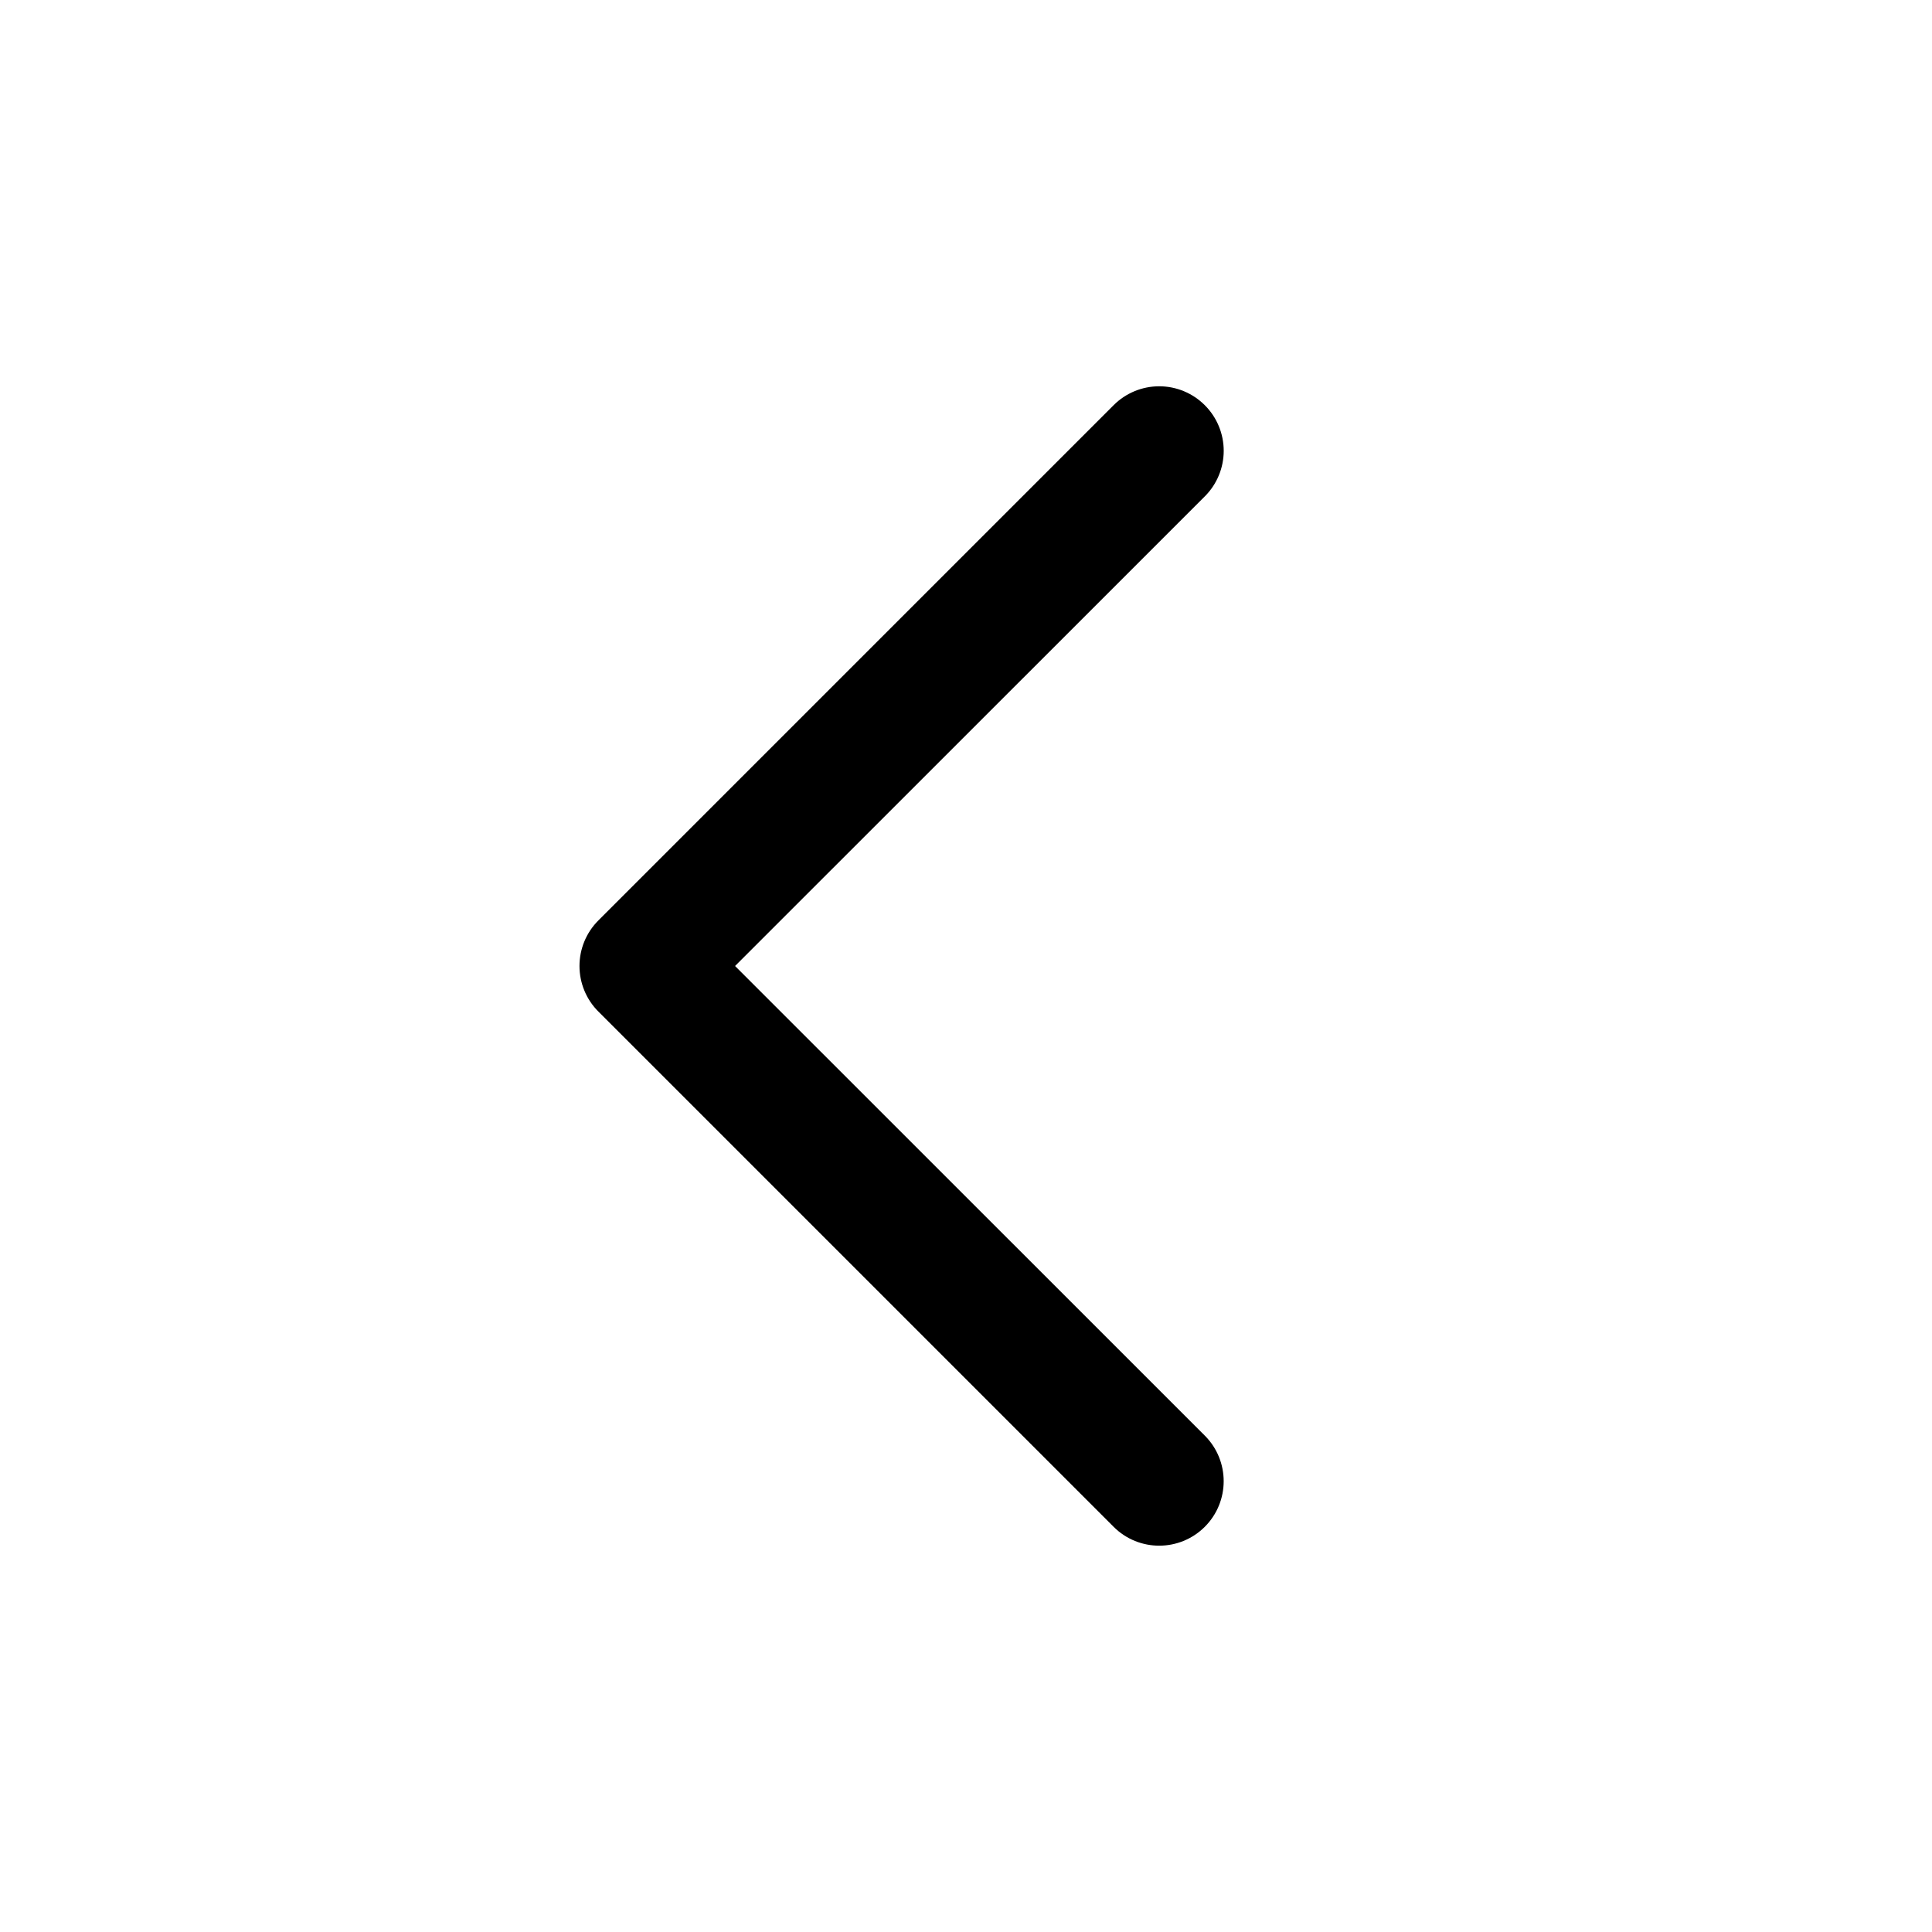
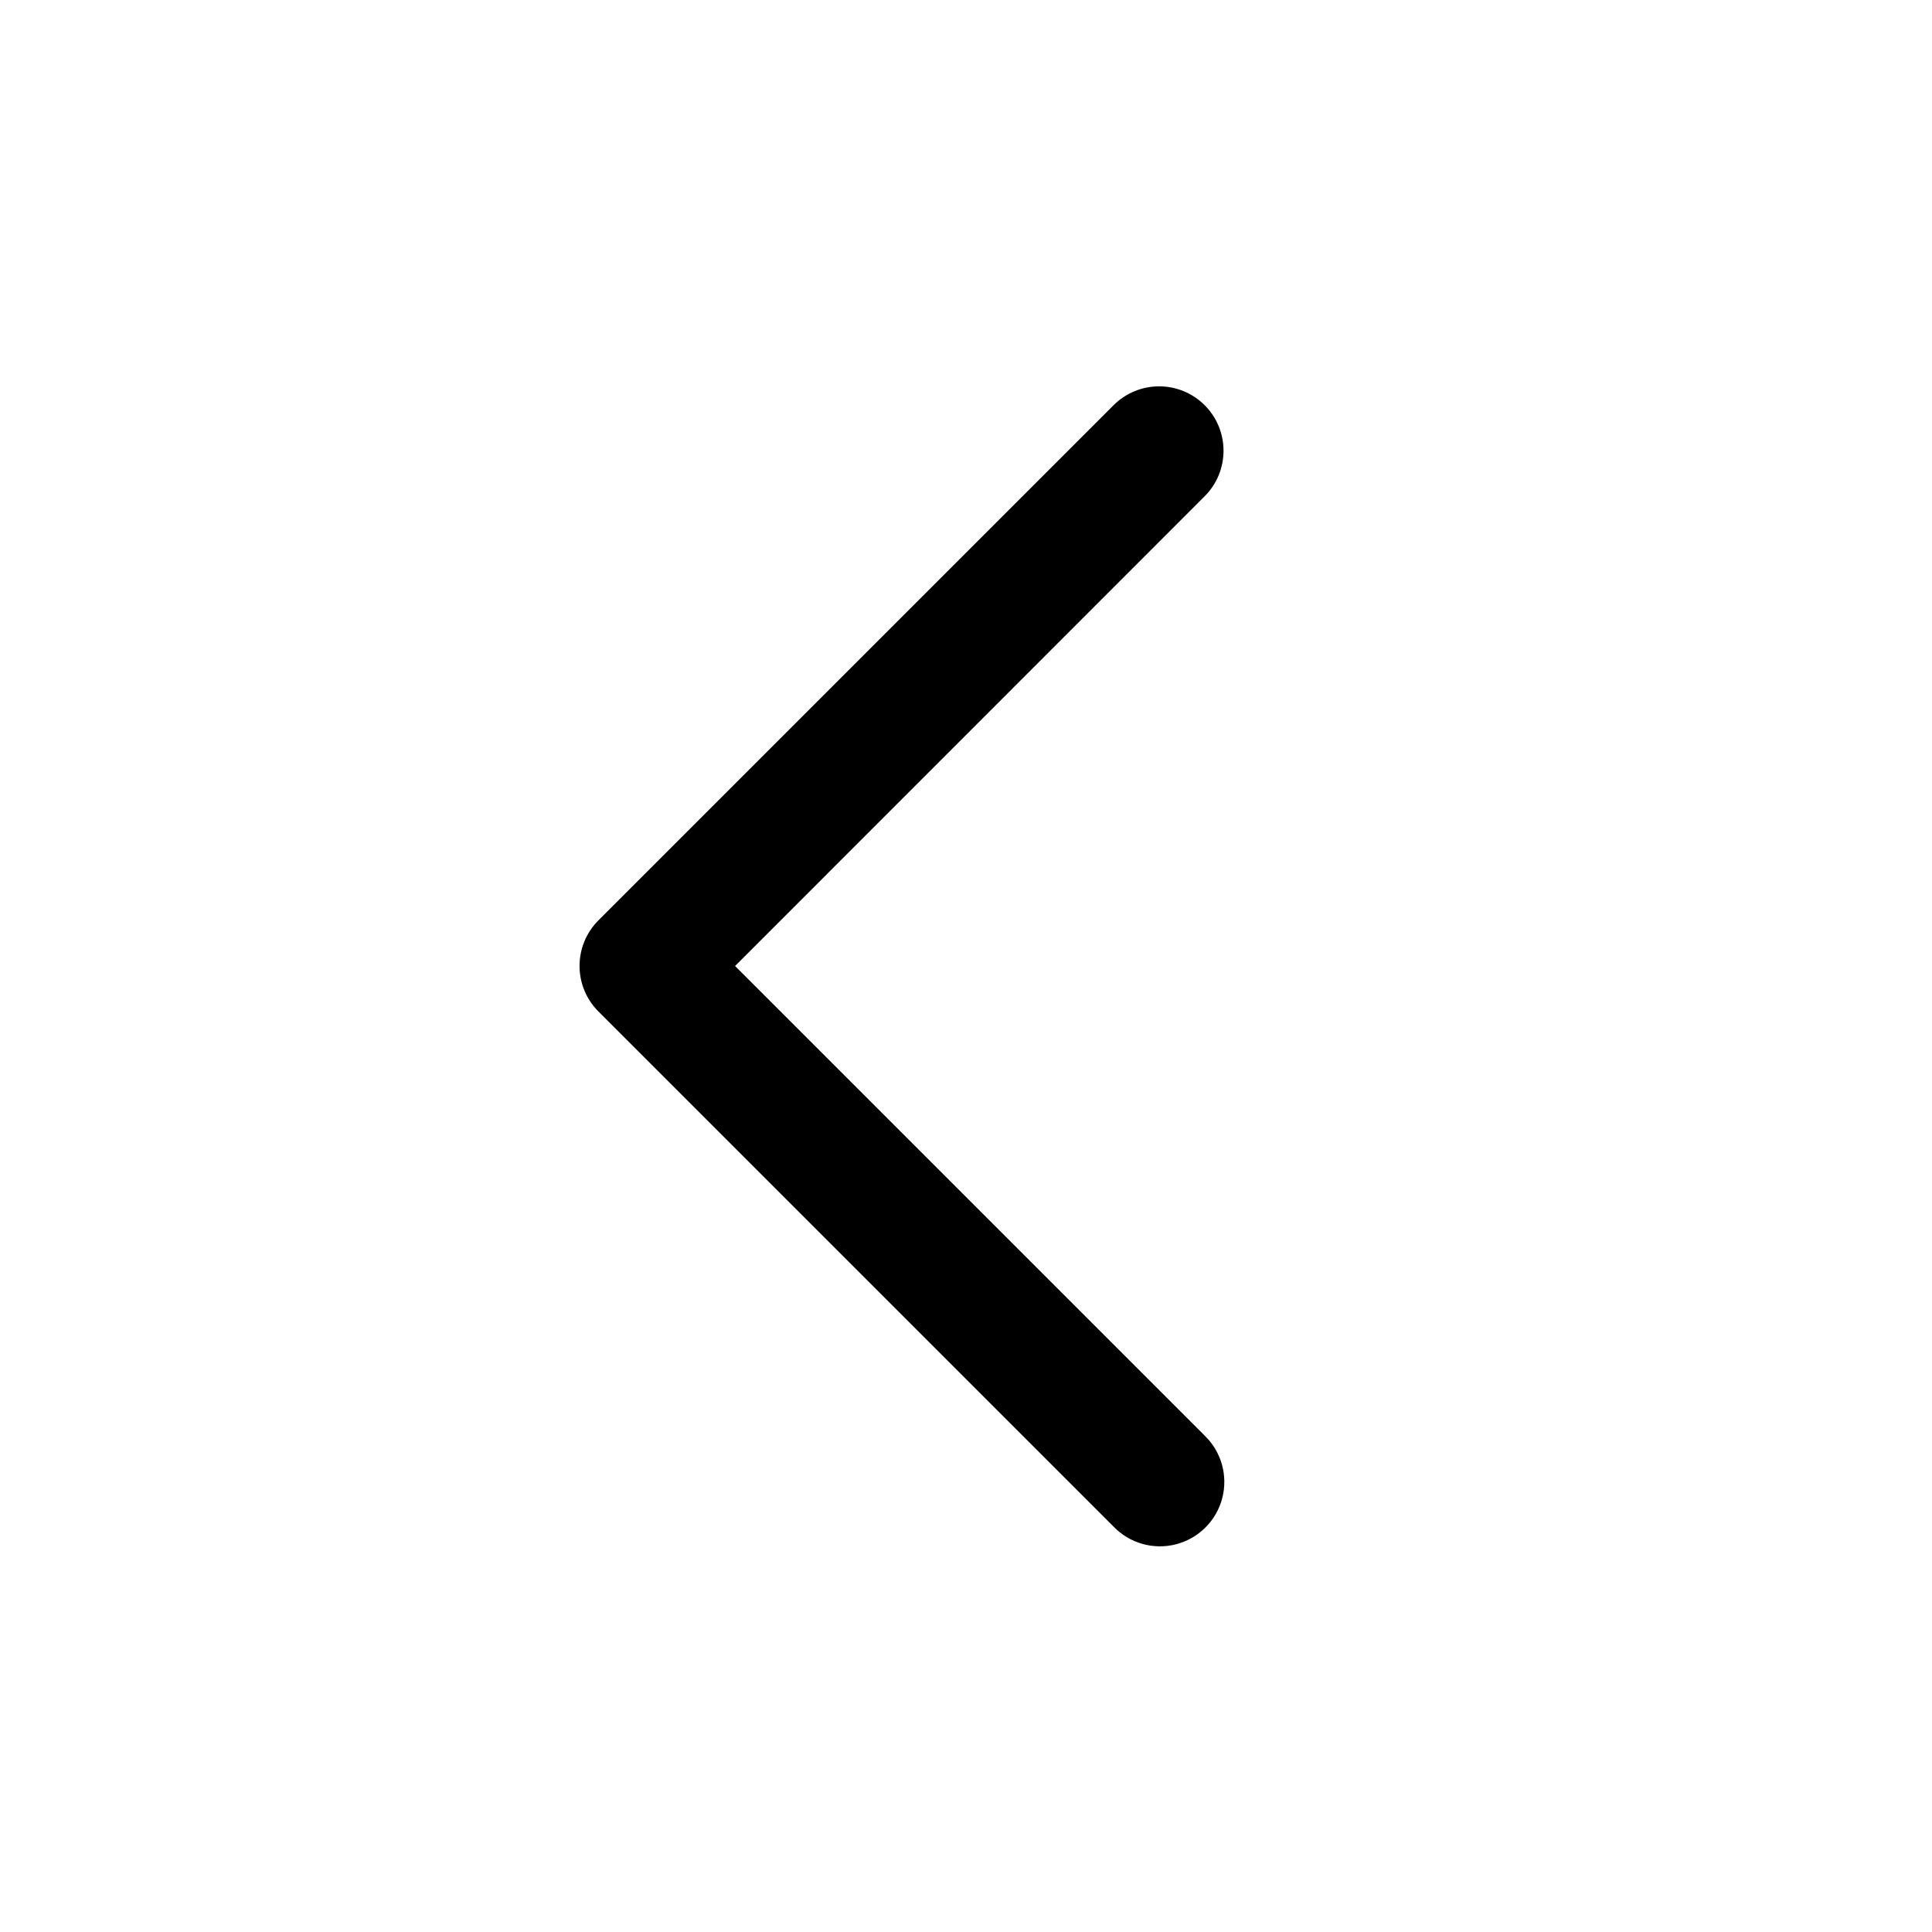
<svg xmlns="http://www.w3.org/2000/svg" width="15" height="15" fill="none">
-   <path fill-rule="evenodd" clip-rule="evenodd" d="M9.354 3.146a.5.5 0 010 .708L5.707 7.5l3.647 3.646a.5.5 0 01-.708.708l-4-4a.5.5 0 010-.708l4-4a.5.5 0 01.708 0z" fill="currentColor" />
+   <path fill-rule="evenodd" clip-rule="evenodd" d="M9.353 3.146a.5.5 0 010 .707L5.707 7.5l3.646 3.646a.5.5 0 11-.707.707l-4-4a.5.5 0 010-.707l4-4a.5.5 0 01.707 0z" fill="currentColor" />
</svg>
